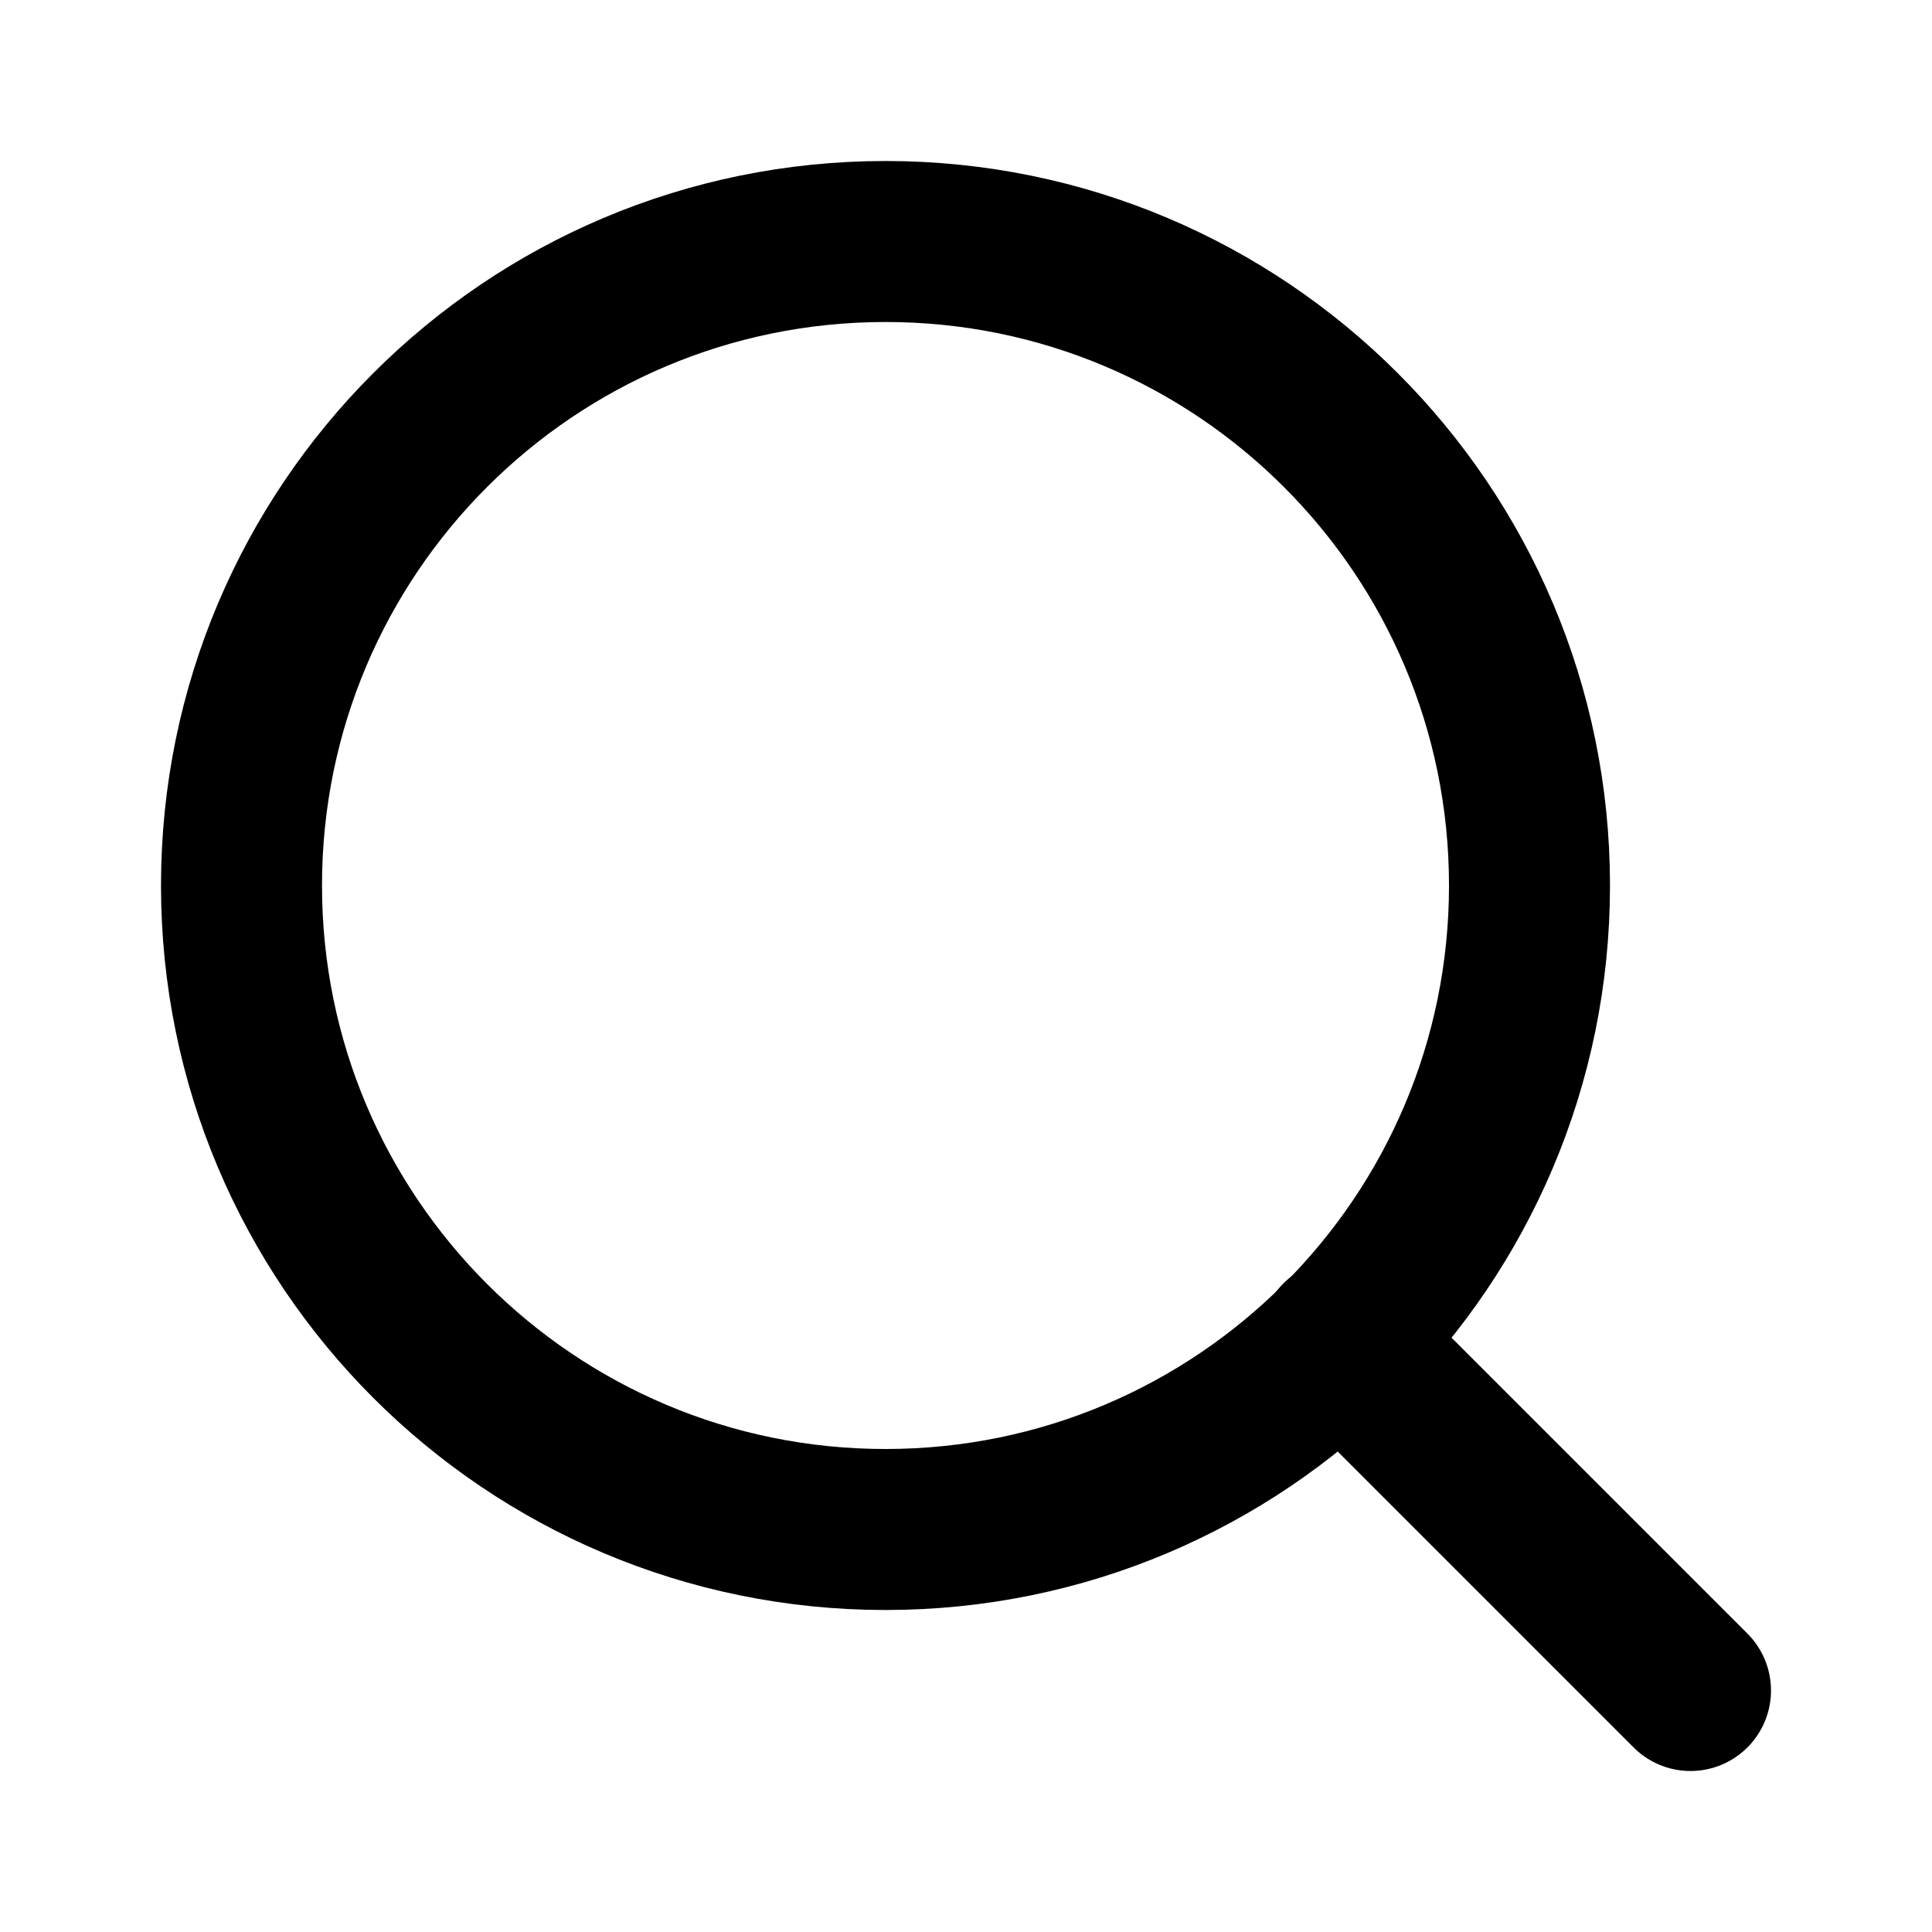
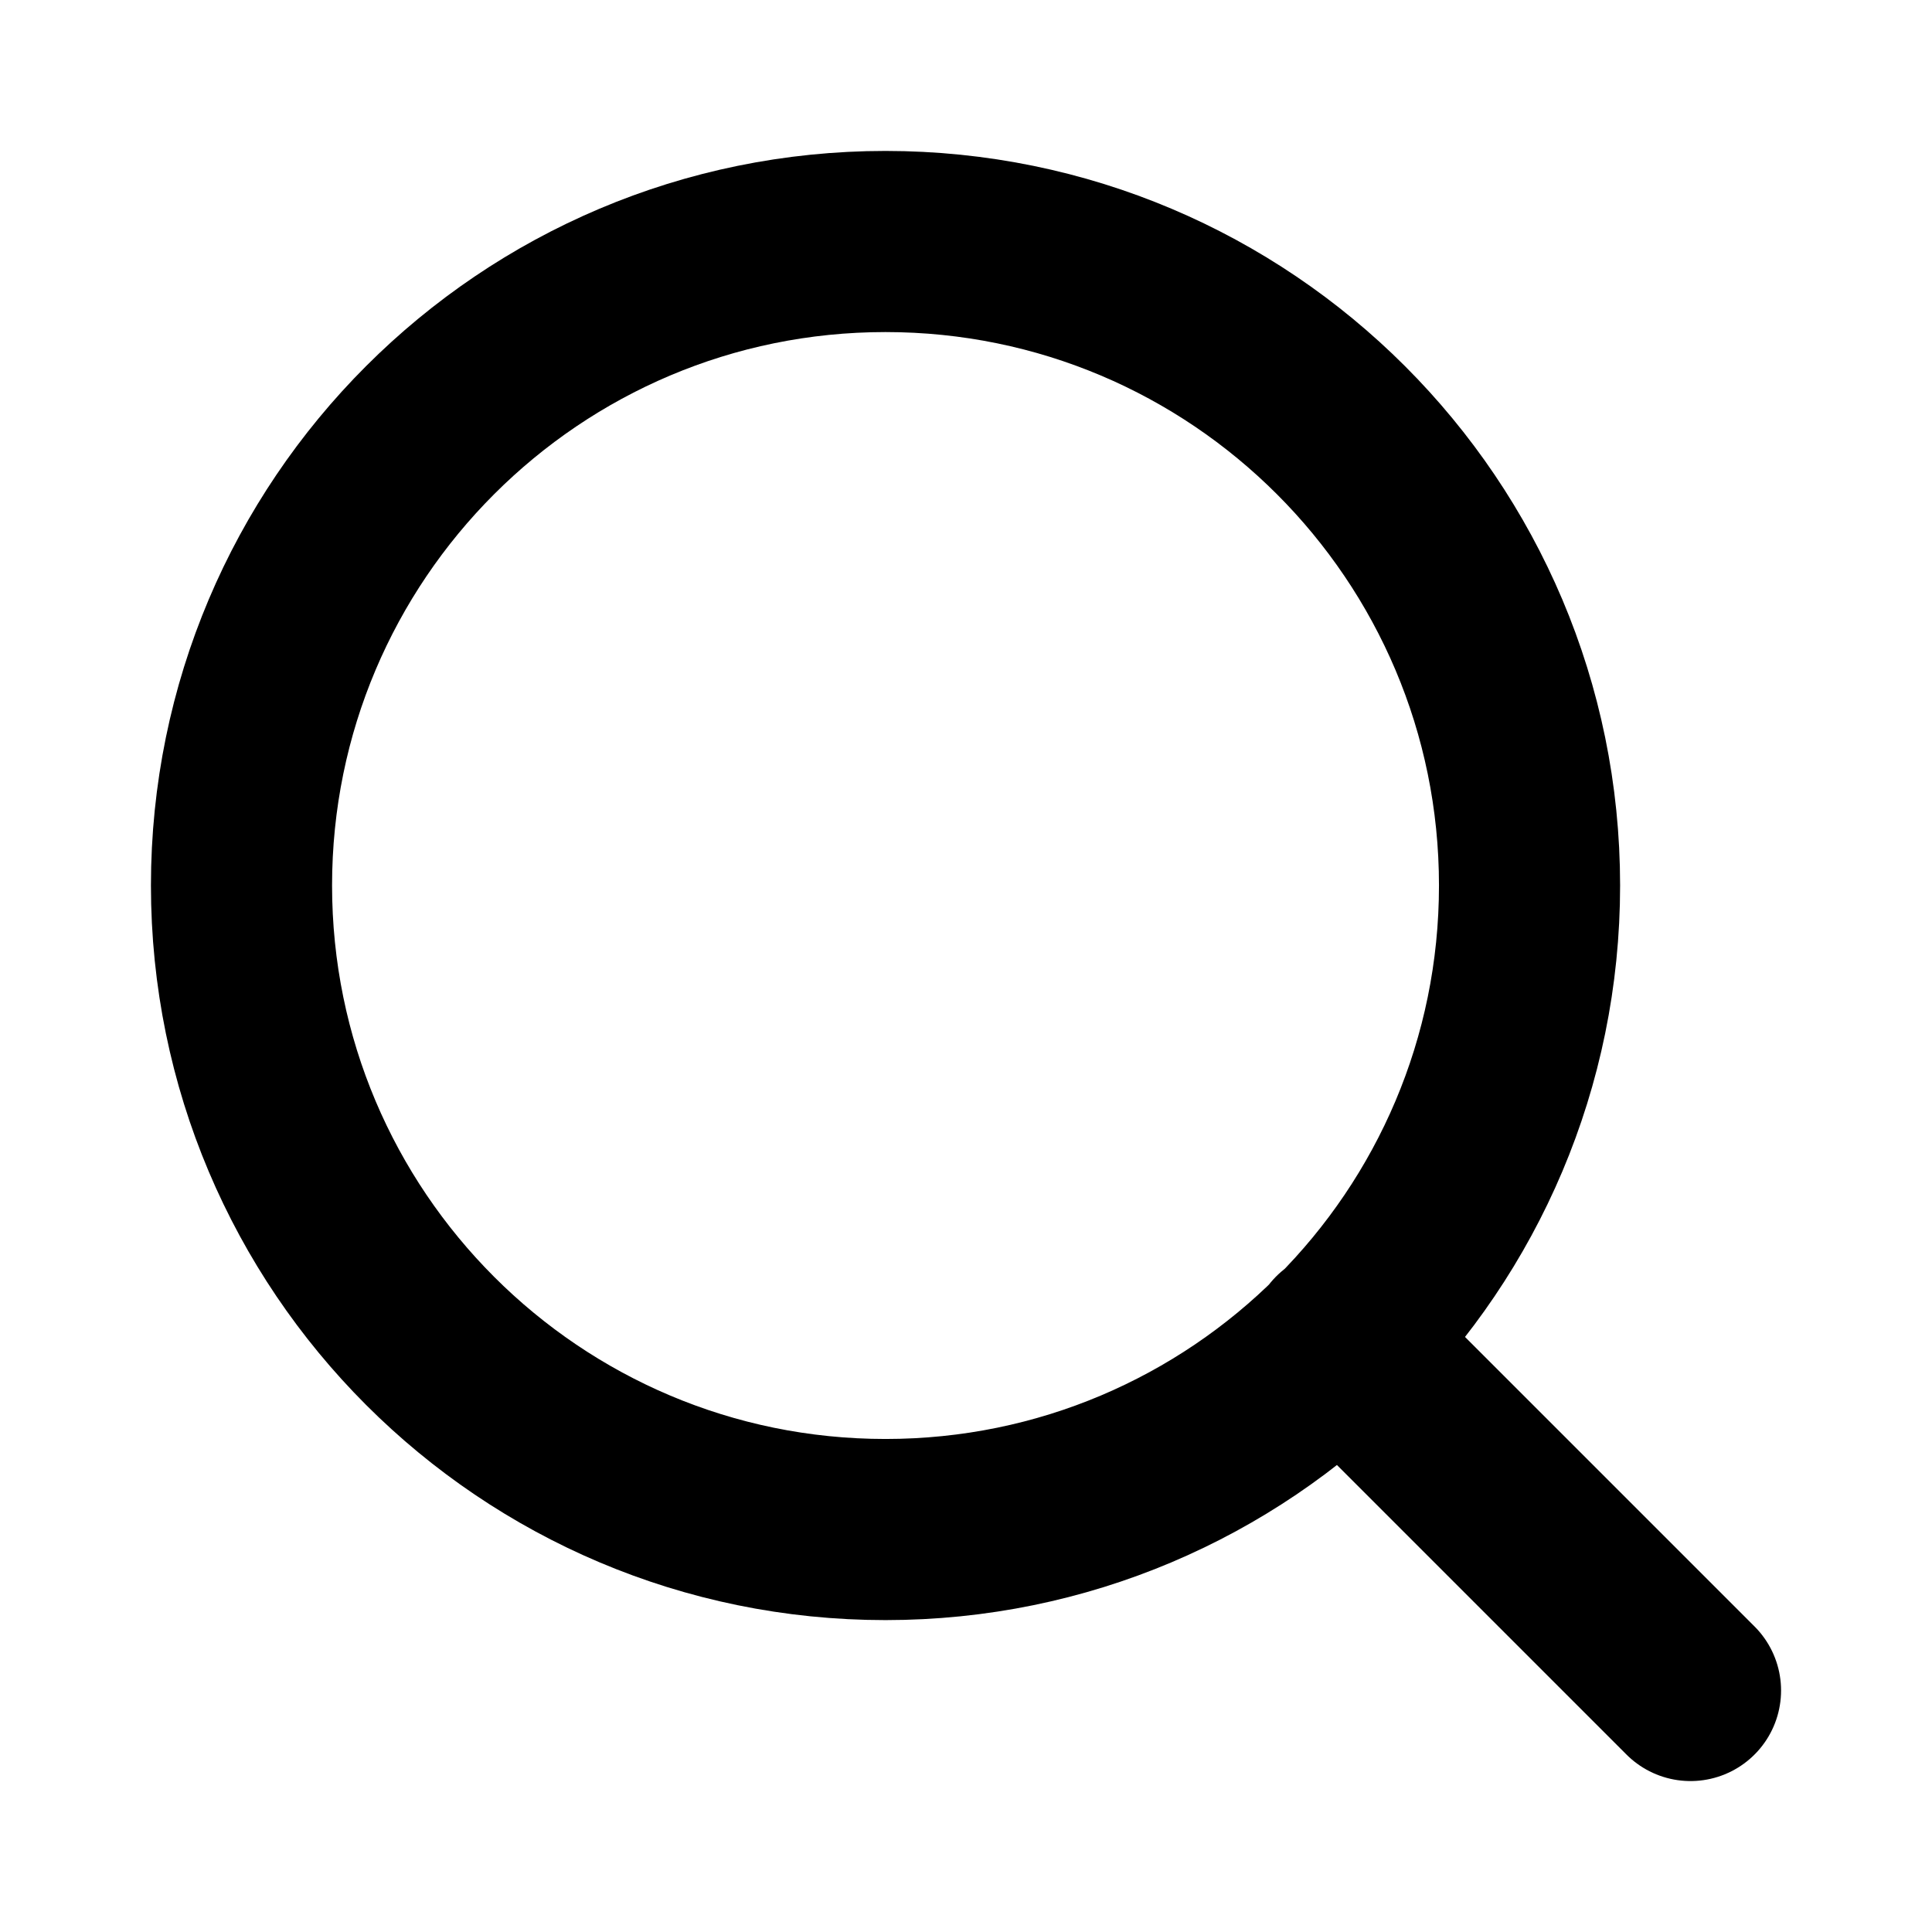
- <svg xmlns="http://www.w3.org/2000/svg" width="24" height="24" viewBox="0 0 24 24" fill="none" stroke="currentColor" stroke-width="2" stroke-linecap="round" stroke-linejoin="round" class="icon-icon-_rq">
-   <circle cx="11" cy="11" r="8" />
-   <line x1="21" y1="21" x2="16.65" y2="16.65" />
+ <svg xmlns="http://www.w3.org/2000/svg" width="16" height="16" viewBox="0 0 16 16" fill="none">
+   <path d="M14 14L11.1 11.1M12.667 7.333C12.667 10.279 10.279 12.667 7.333 12.667C4.388 12.667 2 10.279 2 7.333C2 4.388 4.388 2 7.333 2C10.279 2 12.667 4.388 12.667 7.333Z" stroke="currentColor" stroke-width="1.5" stroke-linecap="round" stroke-linejoin="round" />
</svg>
